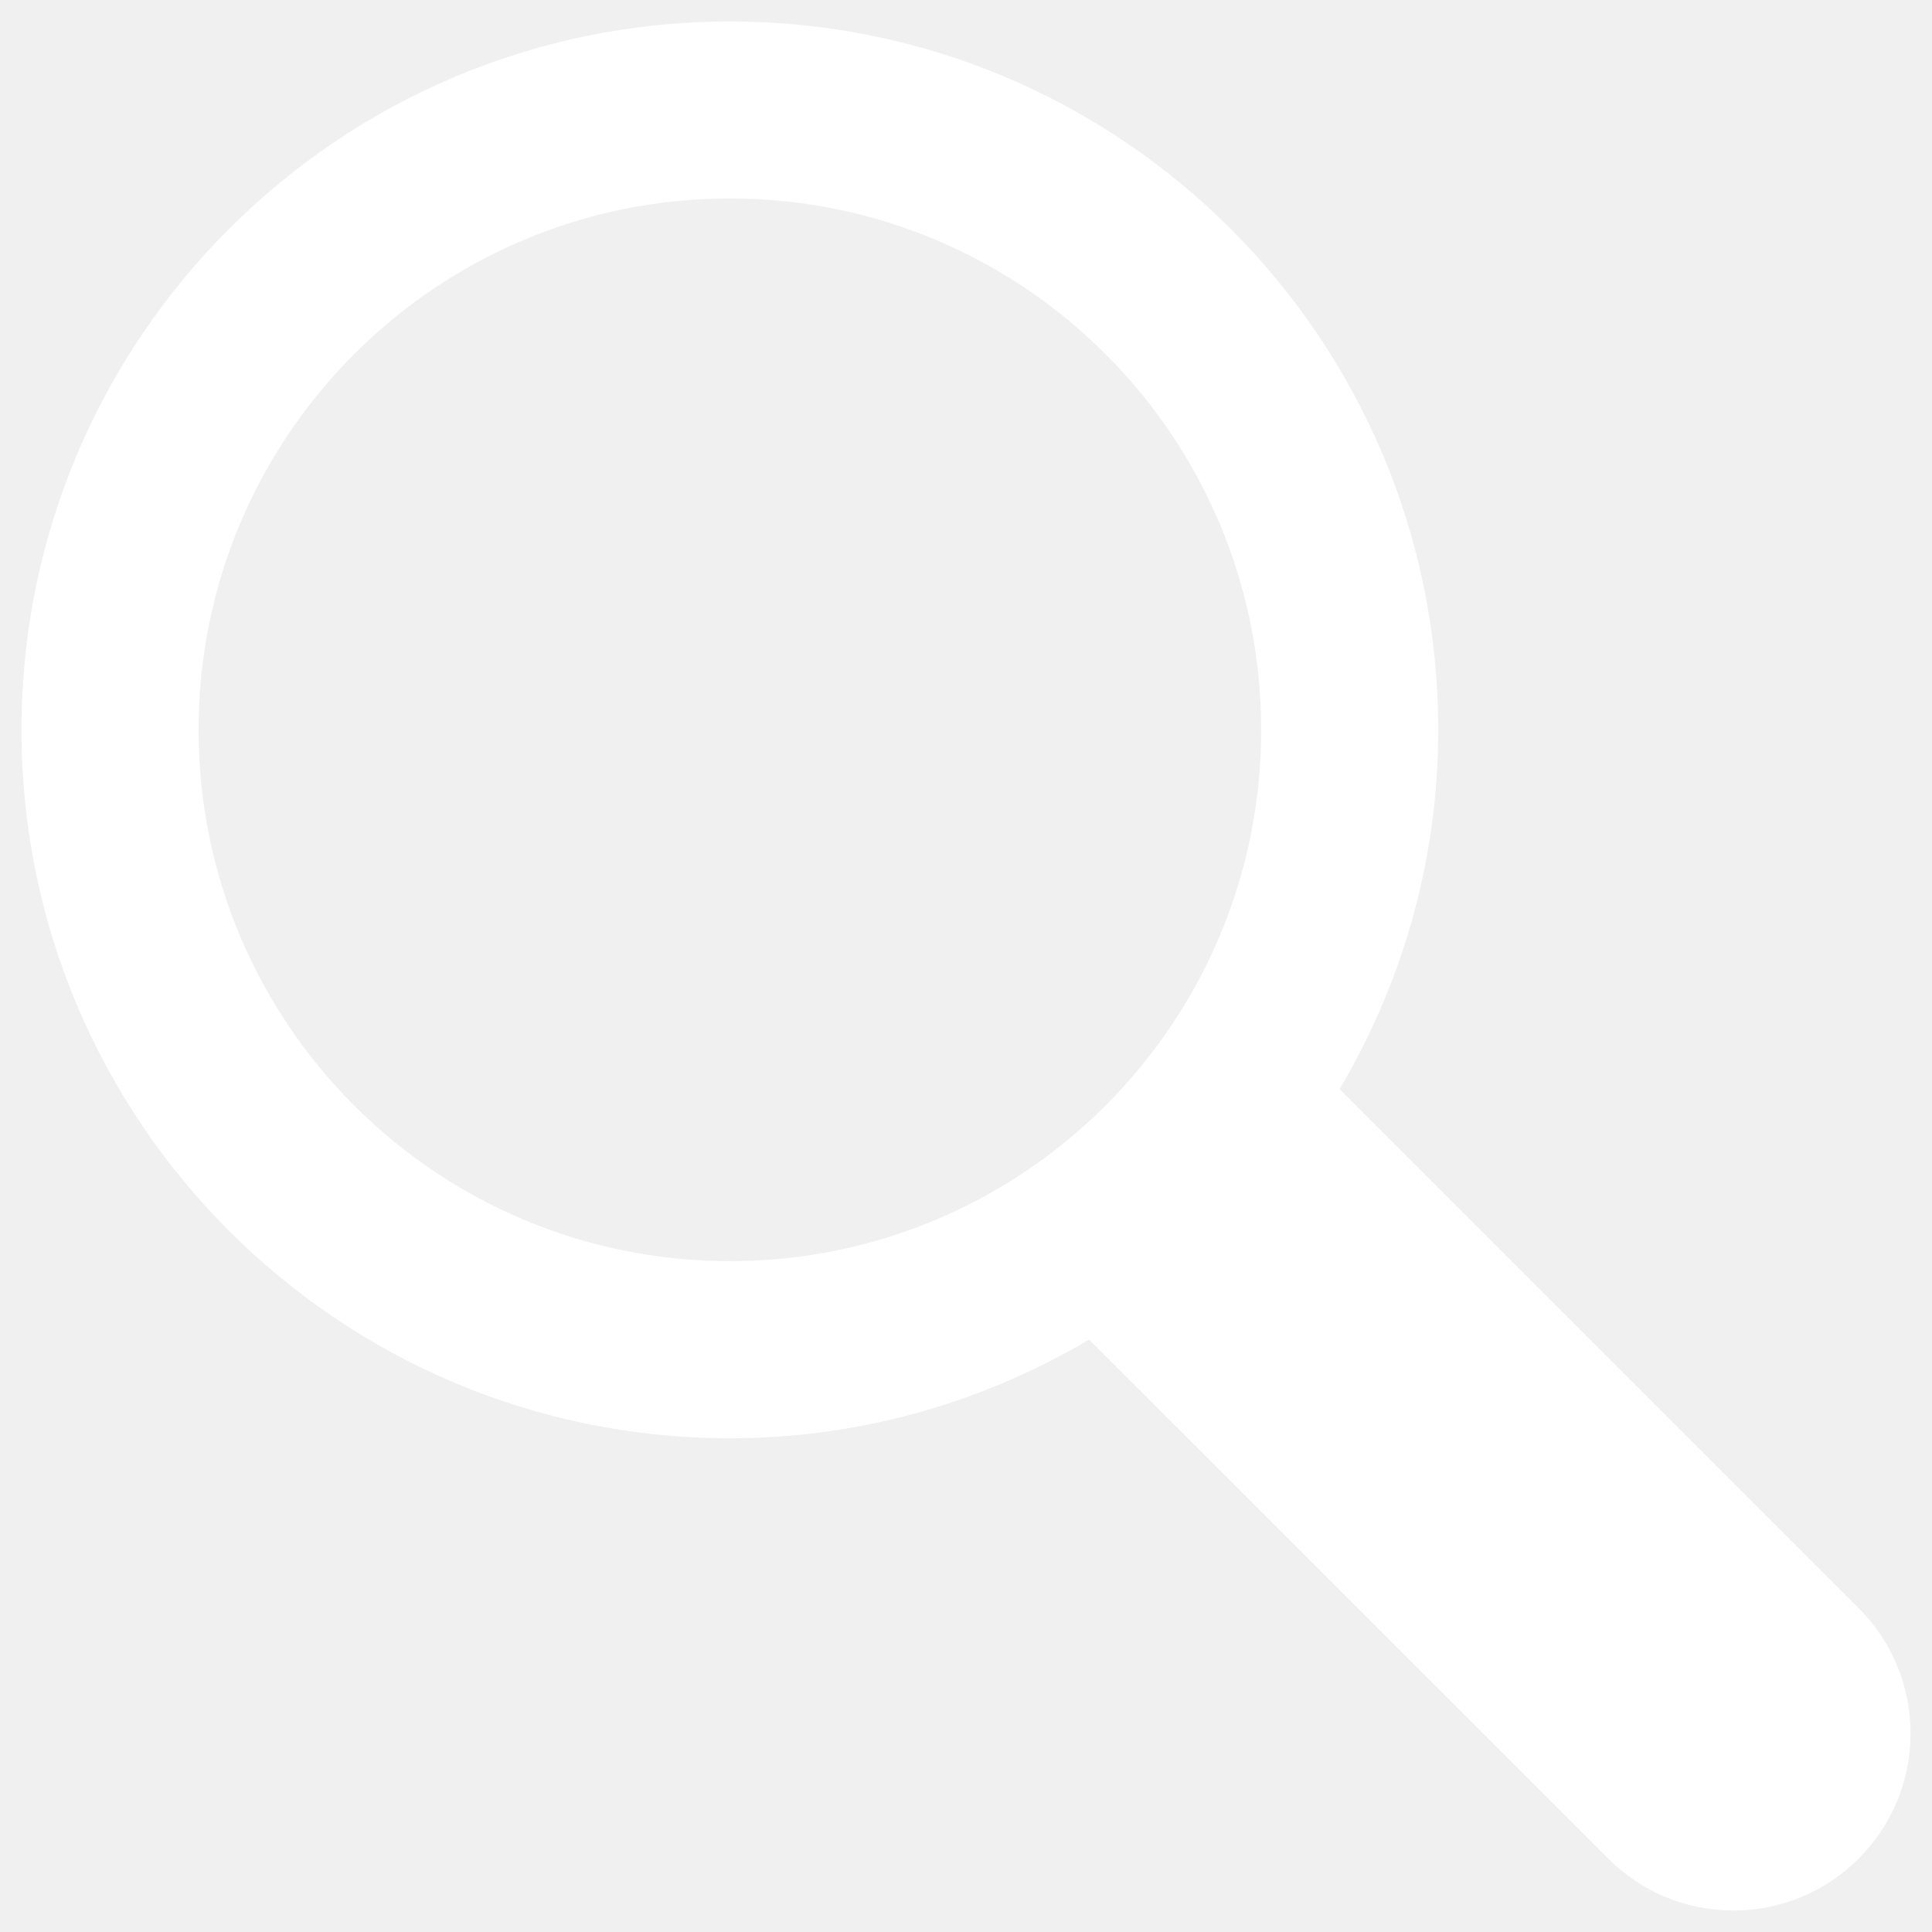
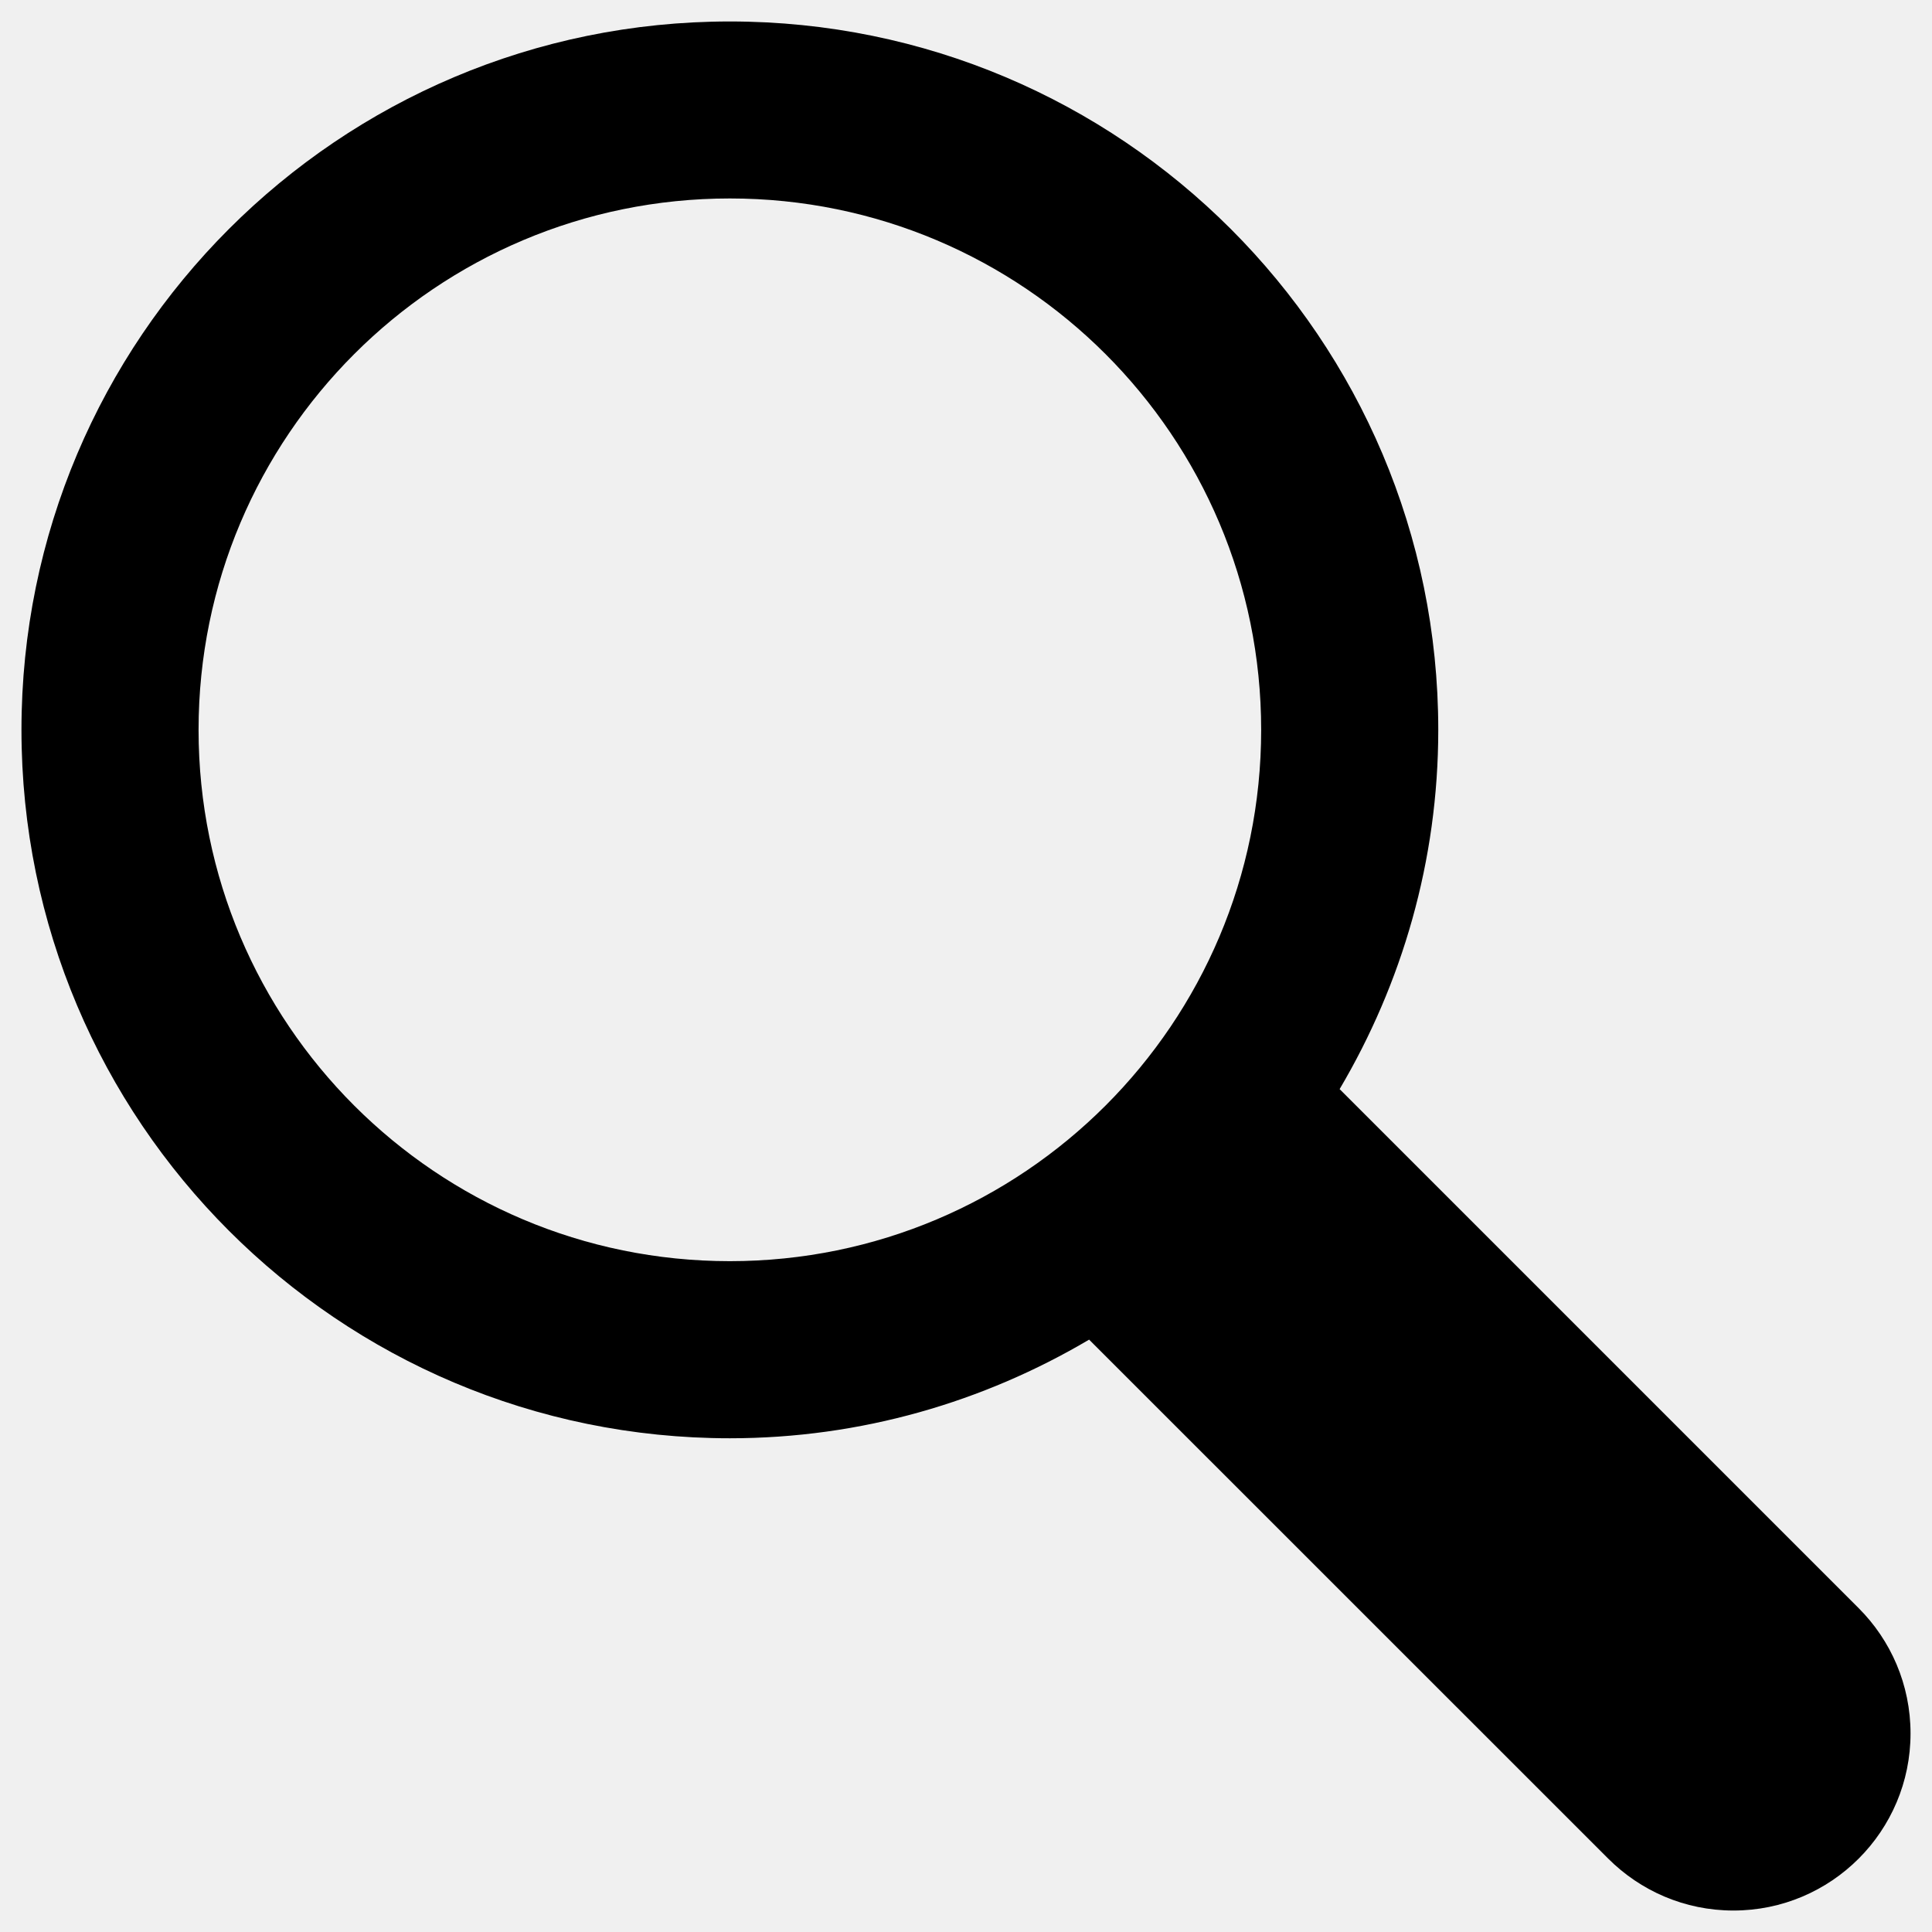
- <svg xmlns="http://www.w3.org/2000/svg" viewBox="0 0 18 18">
-   <path fill="#ffffff" d="M17.317,14.983 C17.615,15.281 17.800,15.694 17.800,16.150 C17.800,17.061 17.061,17.800 16.150,17.800 C15.694,17.800 15.282,17.615 14.983,17.316 L14.983,17.316 L10.147,12.481 C9.165,13.061 8.023,13.400 6.800,13.400 C3.155,13.400 0.200,10.445 0.200,6.800 C0.200,3.155 3.155,0.200 6.800,0.200 C10.445,0.200 13.400,3.155 13.400,6.800 C13.400,8.023 13.061,9.165 12.481,10.147 L17.317,14.983 L17.317,14.983 ZM6.800,1.849 C4.066,1.849 1.850,4.066 1.850,6.800 C1.850,9.534 4.066,11.750 6.800,11.750 C9.534,11.750 11.750,9.534 11.750,6.800 C11.750,4.066 9.534,1.849 6.800,1.849 Z" />
+ <svg xmlns="http://www.w3.org/2000/svg" width="18px" height="18px">
+   <path d="M17.317,14.983 C17.615,15.281 17.800,15.694 17.800,16.150 C17.800,17.061 17.061,17.800 16.150,17.800 C15.694,17.800 15.282,17.615 14.983,17.316 L14.983,17.316 L10.147,12.481 C9.165,13.061 8.023,13.400 6.800,13.400 C3.155,13.400 0.200,10.445 0.200,6.800 C0.200,3.155 3.155,0.200 6.800,0.200 C10.445,0.200 13.400,3.155 13.400,6.800 C13.400,8.023 13.061,9.165 12.481,10.147 L17.317,14.983 L17.317,14.983 ZM6.800,1.849 C4.066,1.849 1.850,4.066 1.850,6.800 C1.850,9.534 4.066,11.750 6.800,11.750 C9.534,11.750 11.750,9.534 11.750,6.800 C11.750,4.066 9.534,1.849 6.800,1.849 Z" />
</svg>
